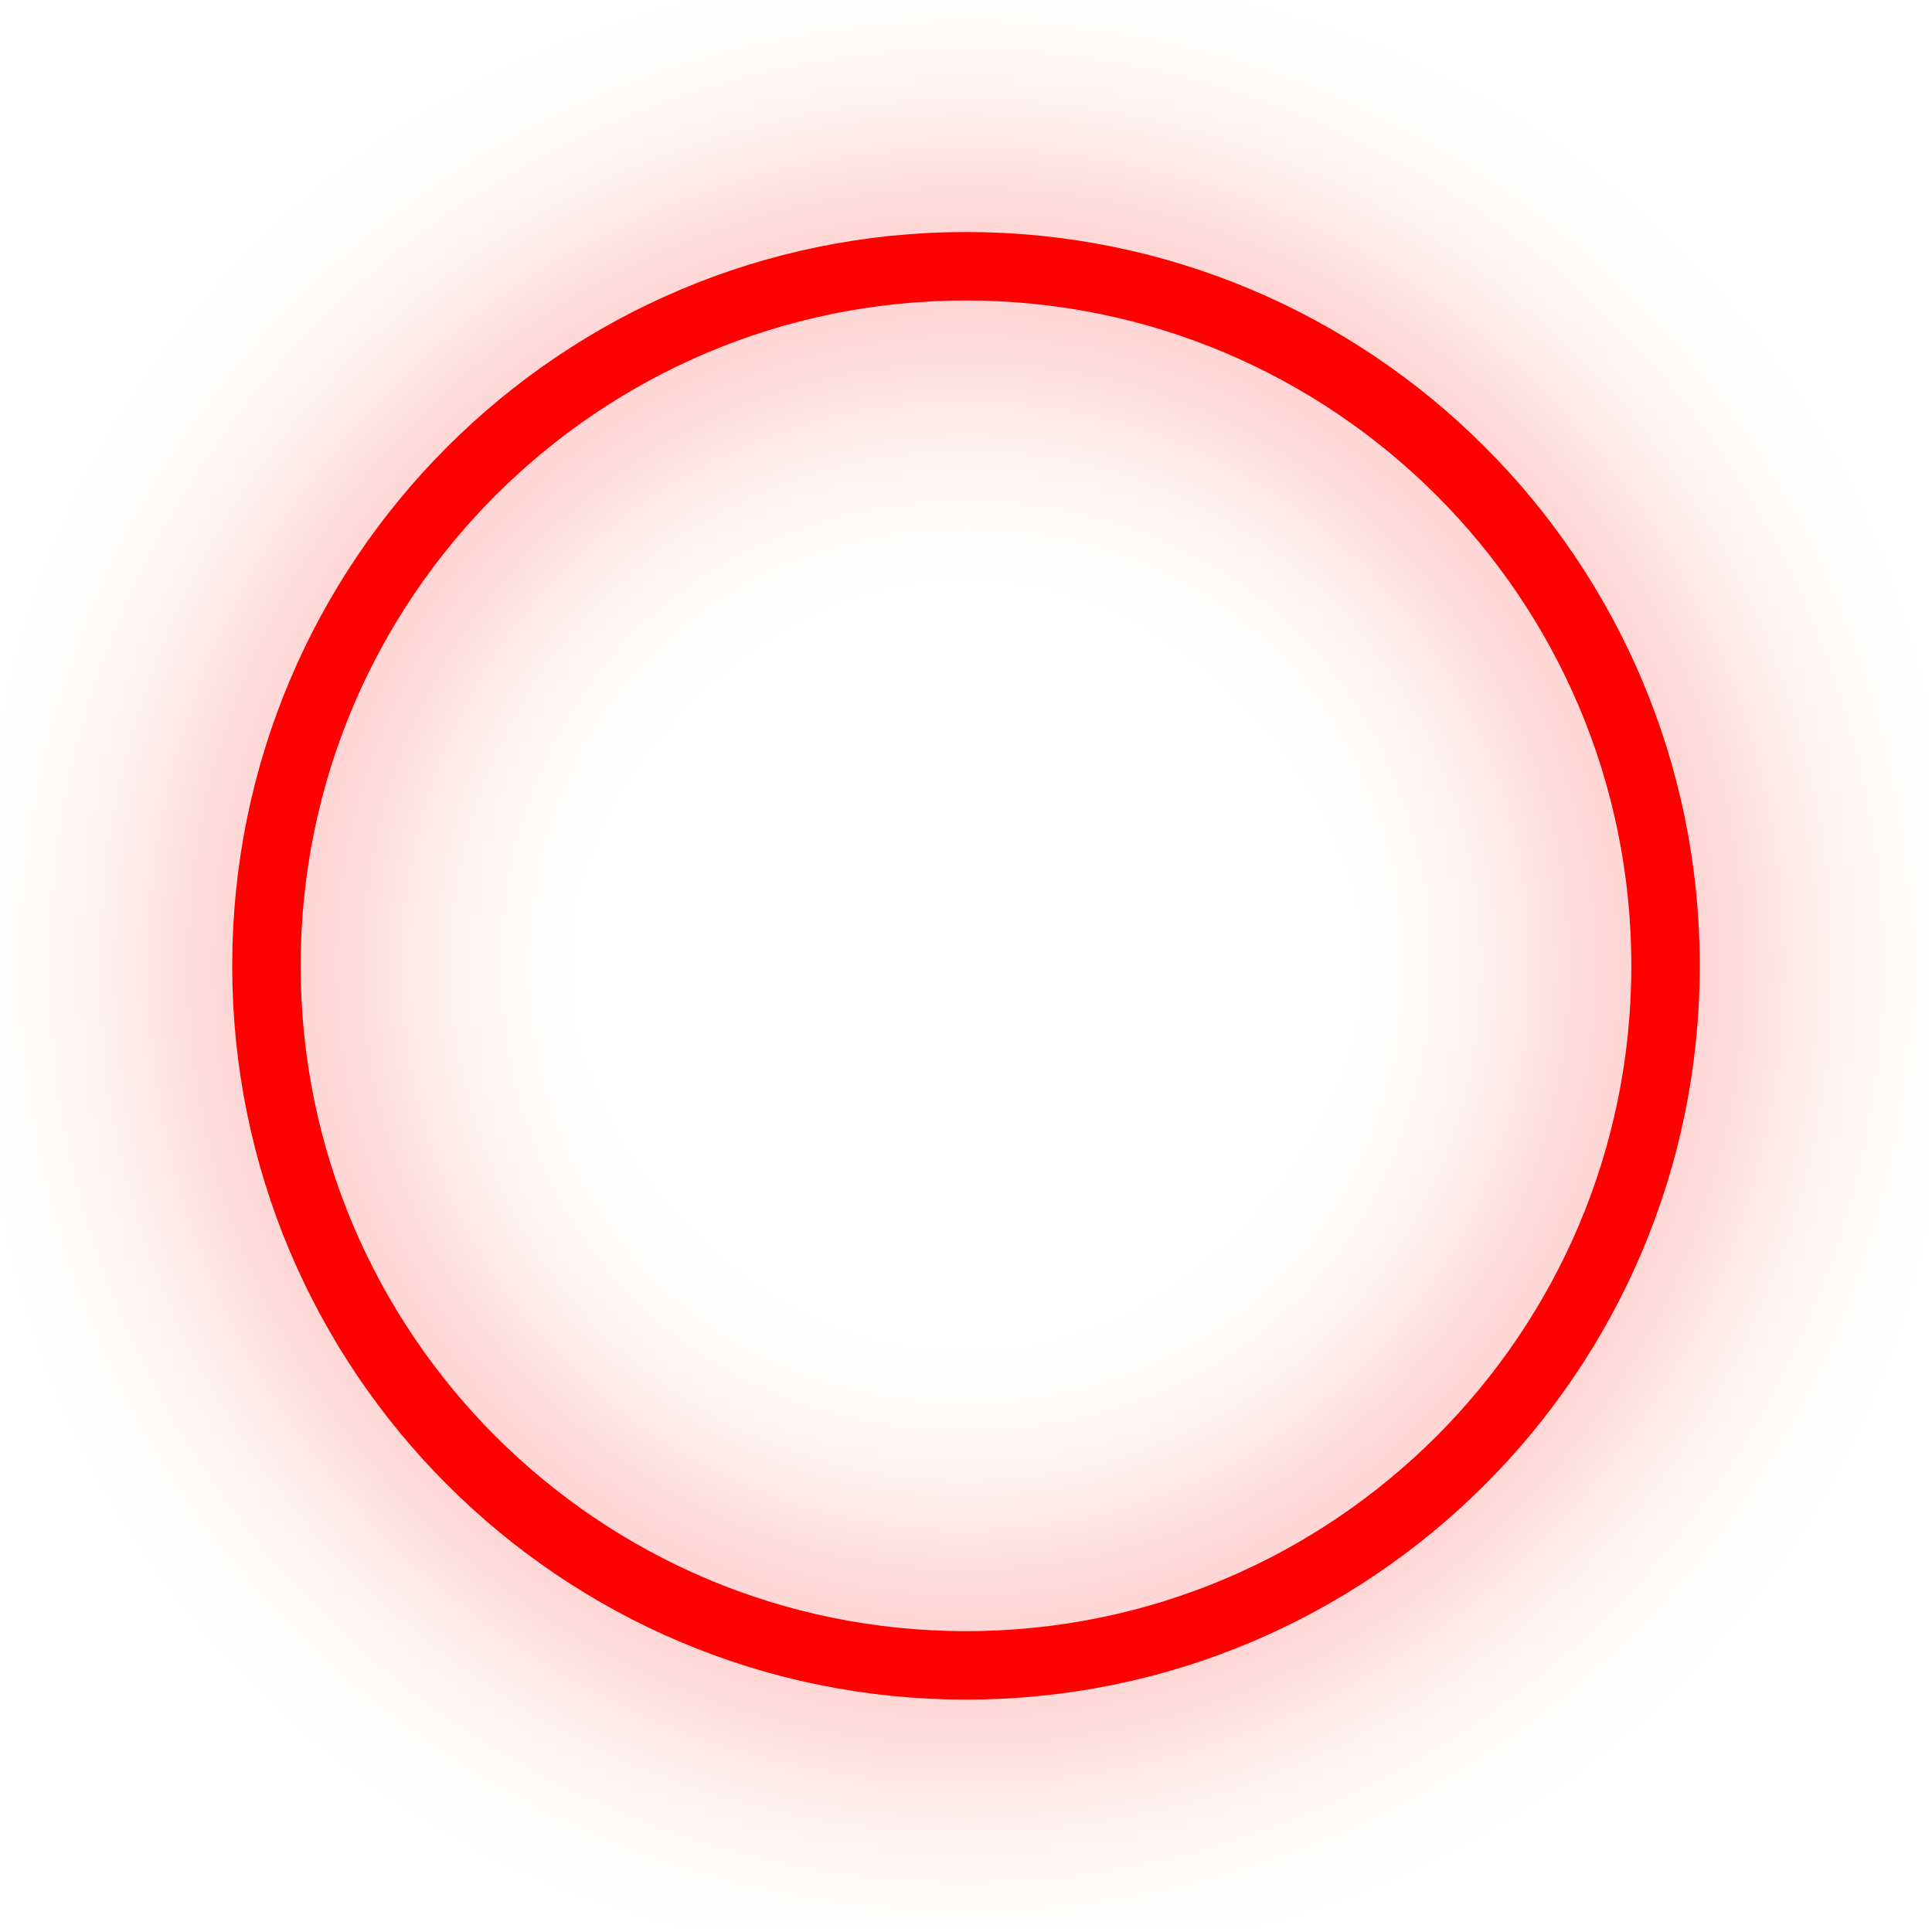
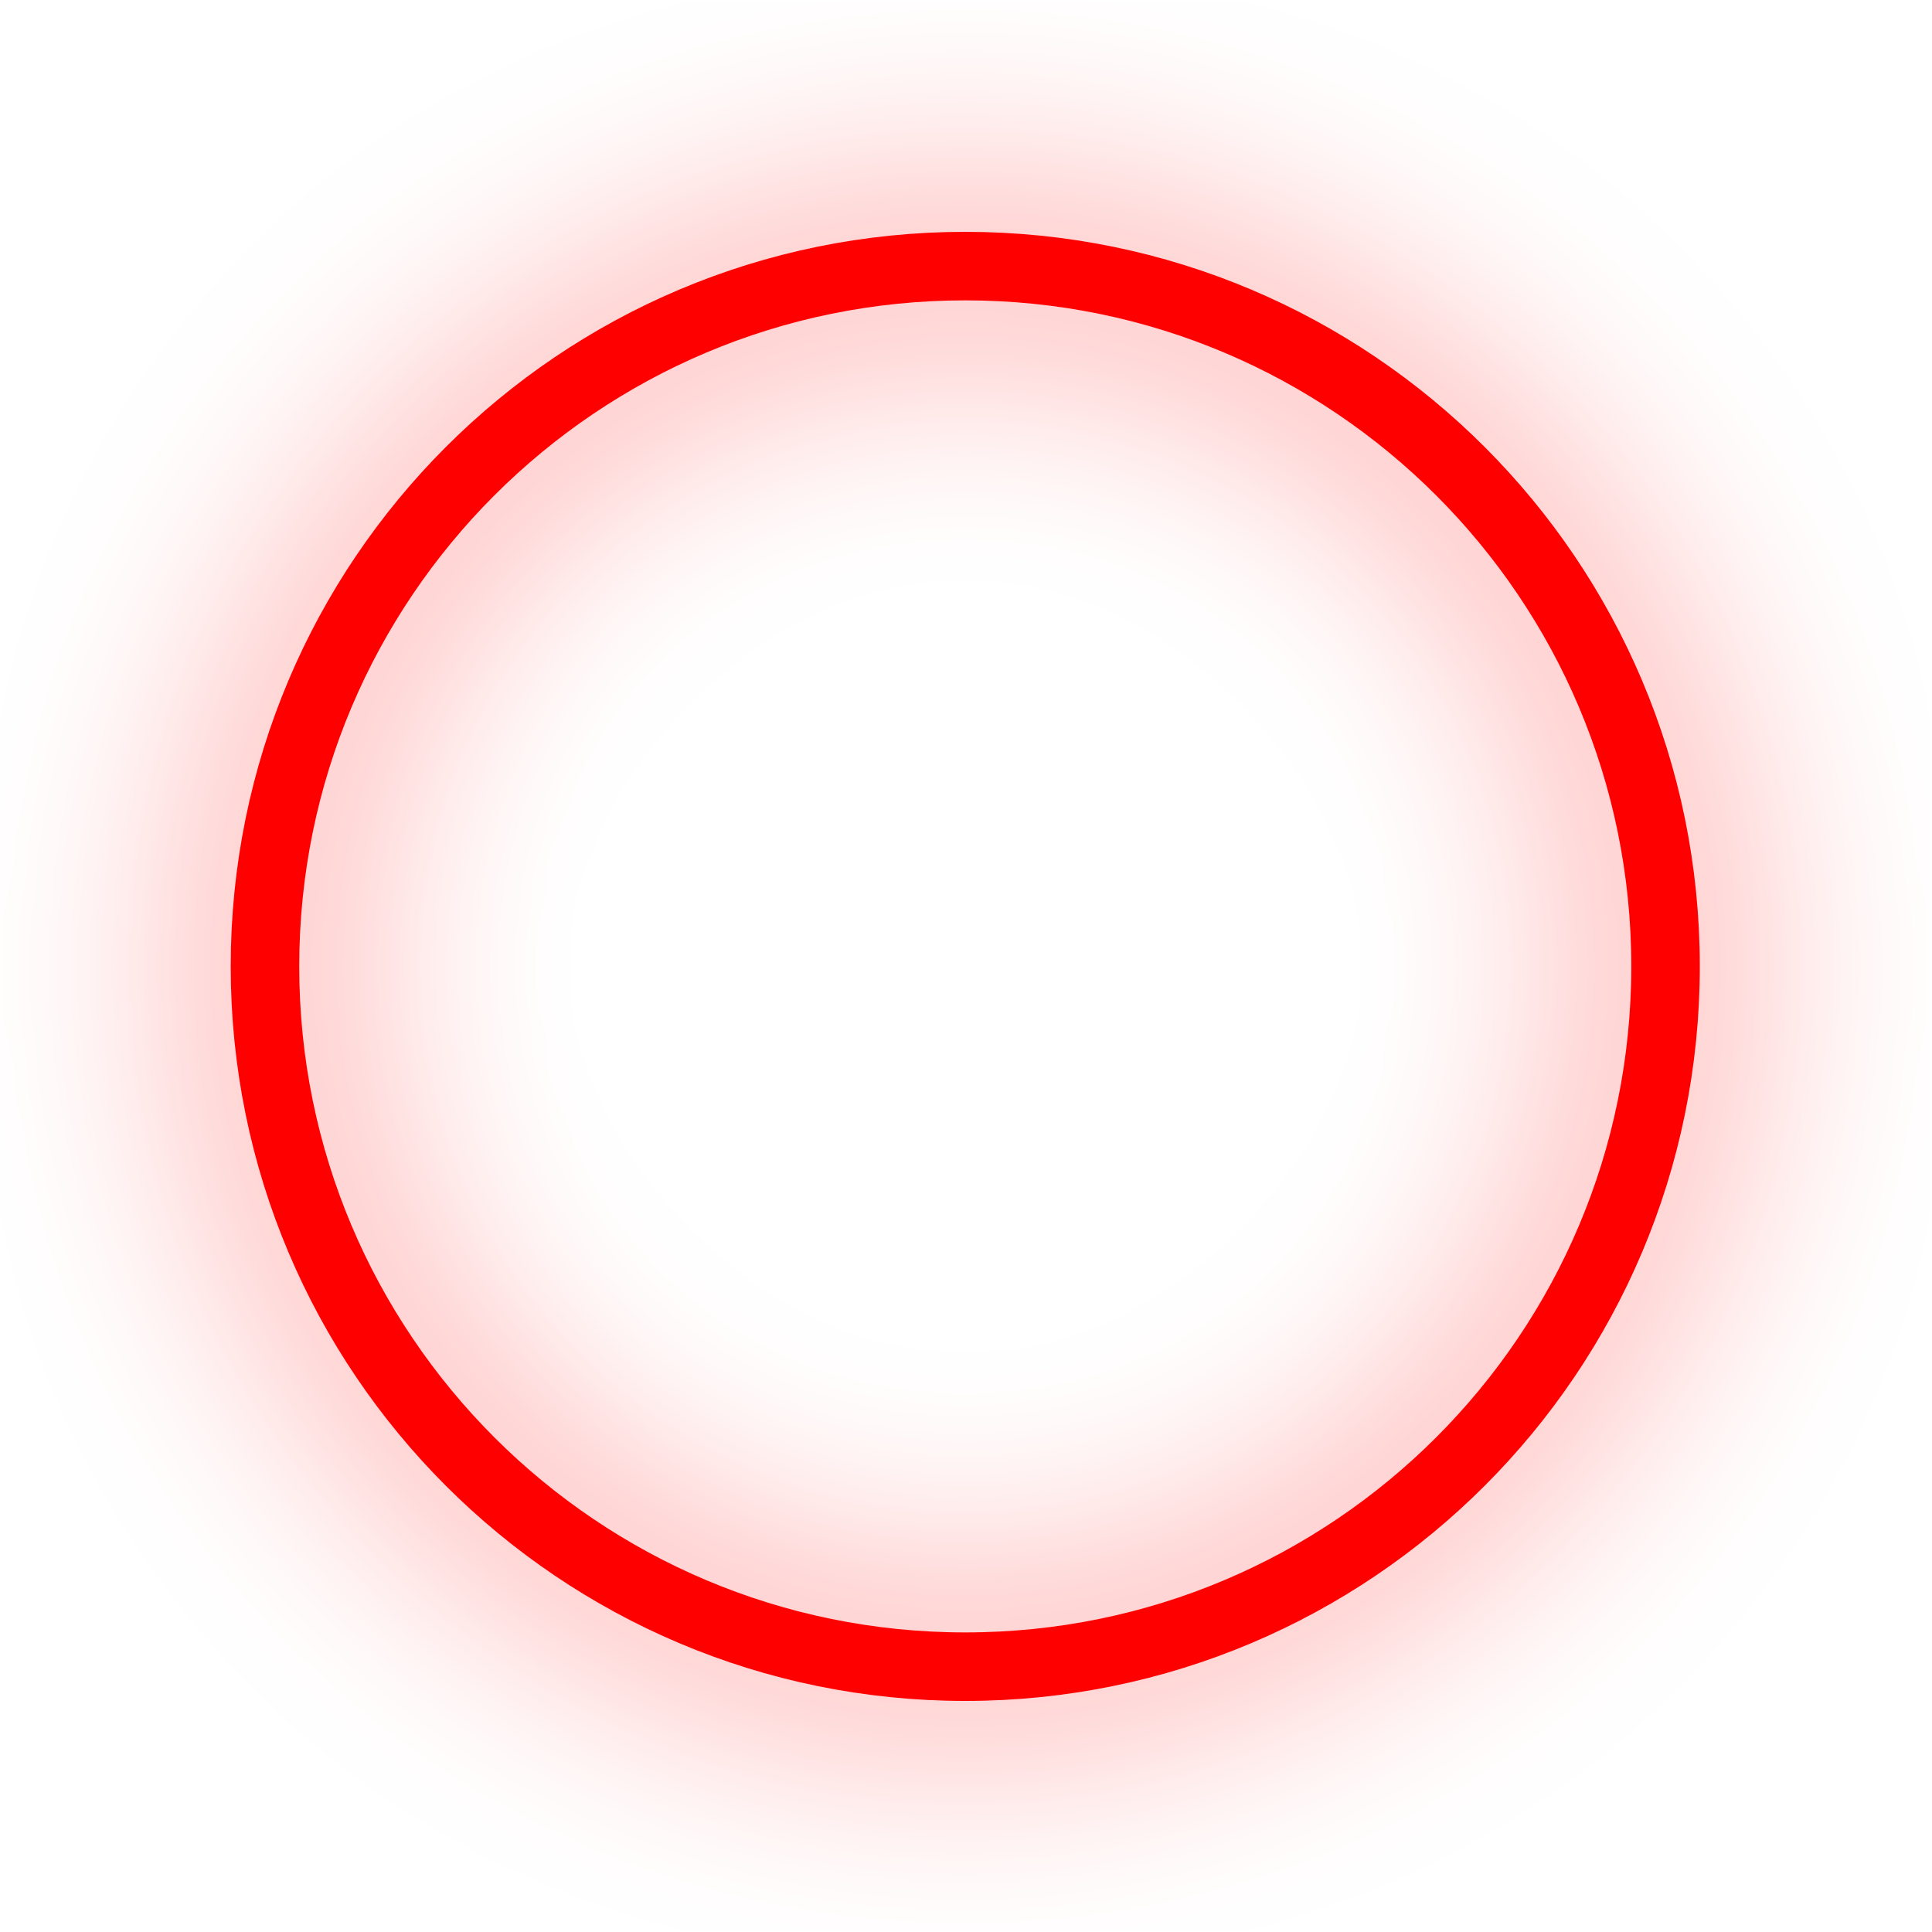
- <svg xmlns="http://www.w3.org/2000/svg" width="624" height="624" viewBox="0 0 624 624" fill="none">
-   <g filter="url(#filter0_f_79_1221)">
-     <path d="M537.946 311.94C537.946 436.727 436.786 537.886 312 537.886C187.214 537.886 86.054 436.727 86.054 311.94C86.054 187.154 187.214 85.994 312 85.994C436.786 85.994 537.946 187.154 537.946 311.94Z" stroke="#FF0000" stroke-opacity="0.7" stroke-width="22.108" />
+ <svg xmlns="http://www.w3.org/2000/svg" width="575" height="575" viewBox="0 0 575 575" fill="none">
+   <g filter="url(#filter0_f_88_1353)">
+     <path d="M495.699 287.615C495.699 402.722 402.386 496.034 287.28 496.034C172.173 496.034 78.861 402.722 78.861 287.615C78.861 172.509 172.173 79.197 287.28 79.197C402.386 79.197 495.699 172.509 495.699 287.615Z" stroke="#FF0000" stroke-opacity="0.7" stroke-width="20.393" />
  </g>
-   <path d="M537.946 311.94C537.946 436.727 436.786 537.886 312 537.886C187.214 537.886 86.054 436.727 86.054 311.94C86.054 187.154 187.214 85.994 312 85.994C436.786 85.994 537.946 187.154 537.946 311.94Z" stroke="#FF0000" stroke-width="22.108" />
+   <path d="M495.699 287.615C495.699 402.722 402.386 496.034 287.28 496.034C172.173 496.034 78.861 402.722 78.861 287.615C78.861 172.509 172.173 79.197 287.28 79.197C402.386 79.197 495.699 172.509 495.699 287.615Z" stroke="#FF0000" stroke-width="20.393" />
  <defs>
-     <filter id="filter0_f_79_1221" x="0.716" y="0.657" width="622.567" height="622.567" filterUnits="userSpaceOnUse" color-interpolation-filters="sRGB">
+     <filter id="filter0_f_88_1353" x="0.143" y="0.479" width="574.273" height="574.273" filterUnits="userSpaceOnUse" color-interpolation-filters="sRGB">
      <feFlood flood-opacity="0" result="BackgroundImageFix" />
      <feBlend mode="normal" in="SourceGraphic" in2="BackgroundImageFix" result="shape" />
-       <feGaussianBlur stdDeviation="37.142" result="effect1_foregroundBlur_79_1221" />
+       <feGaussianBlur stdDeviation="34.261" result="effect1_foregroundBlur_88_1353" />
    </filter>
  </defs>
</svg>
